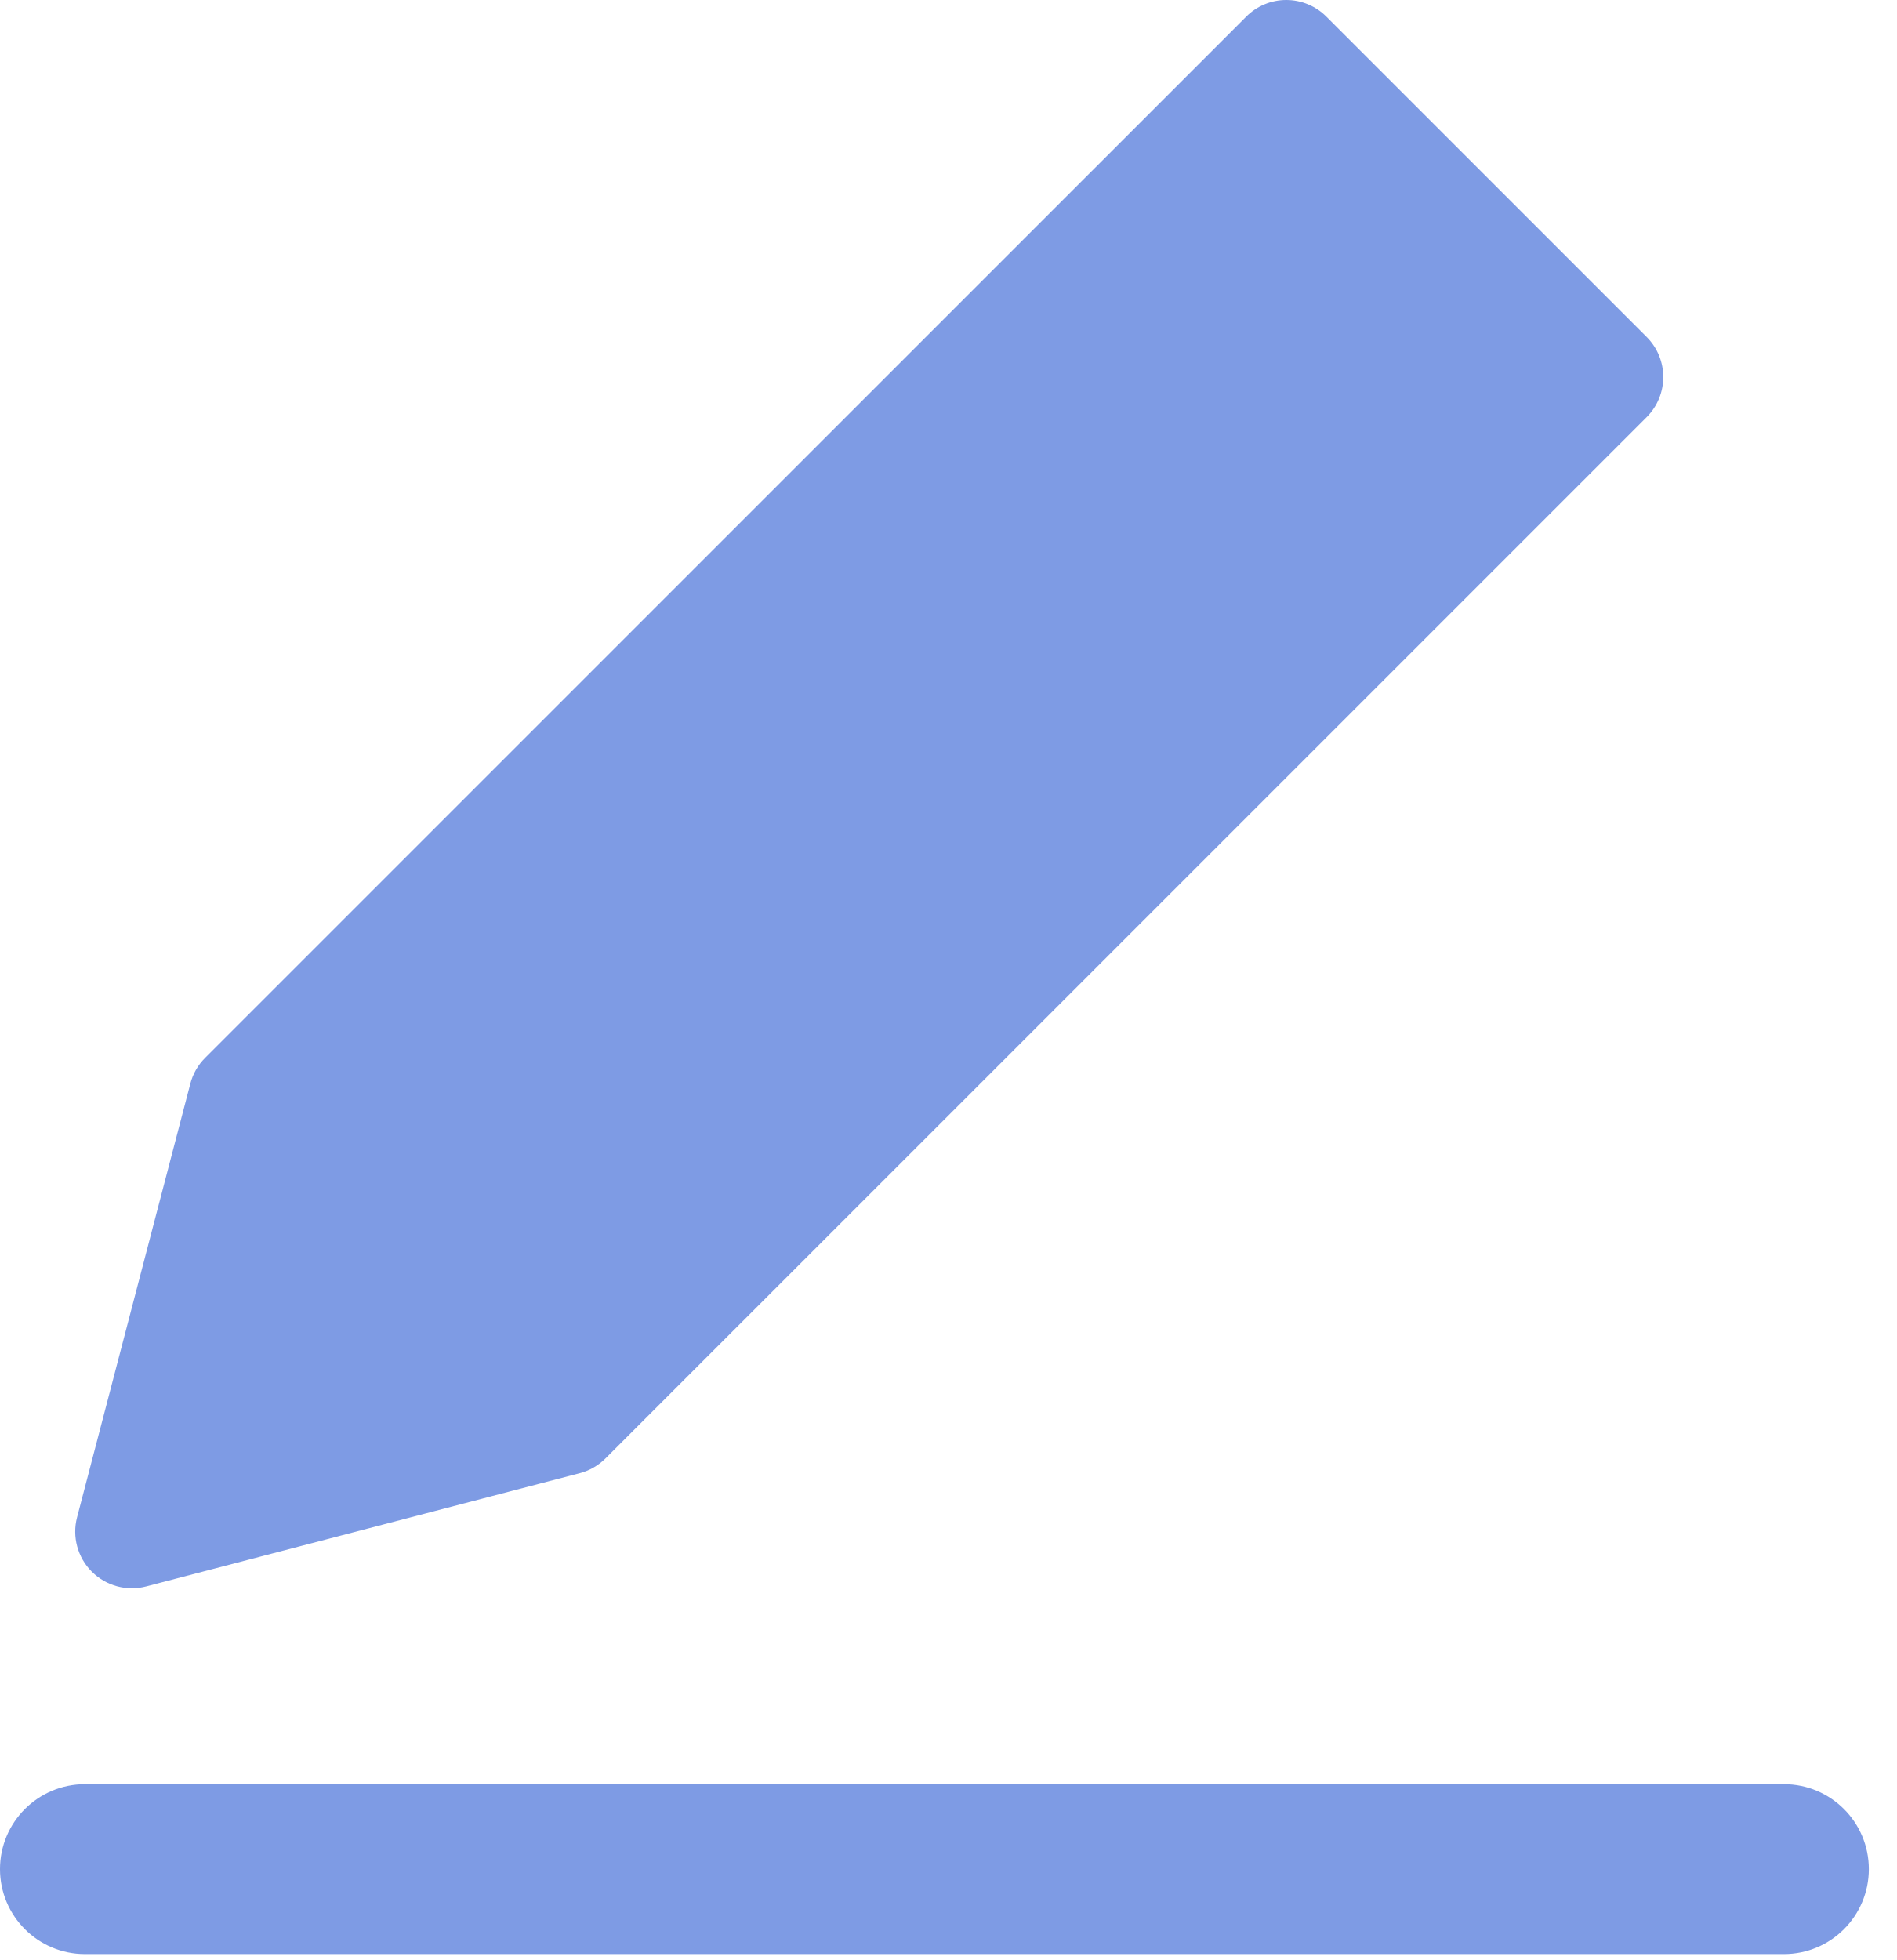
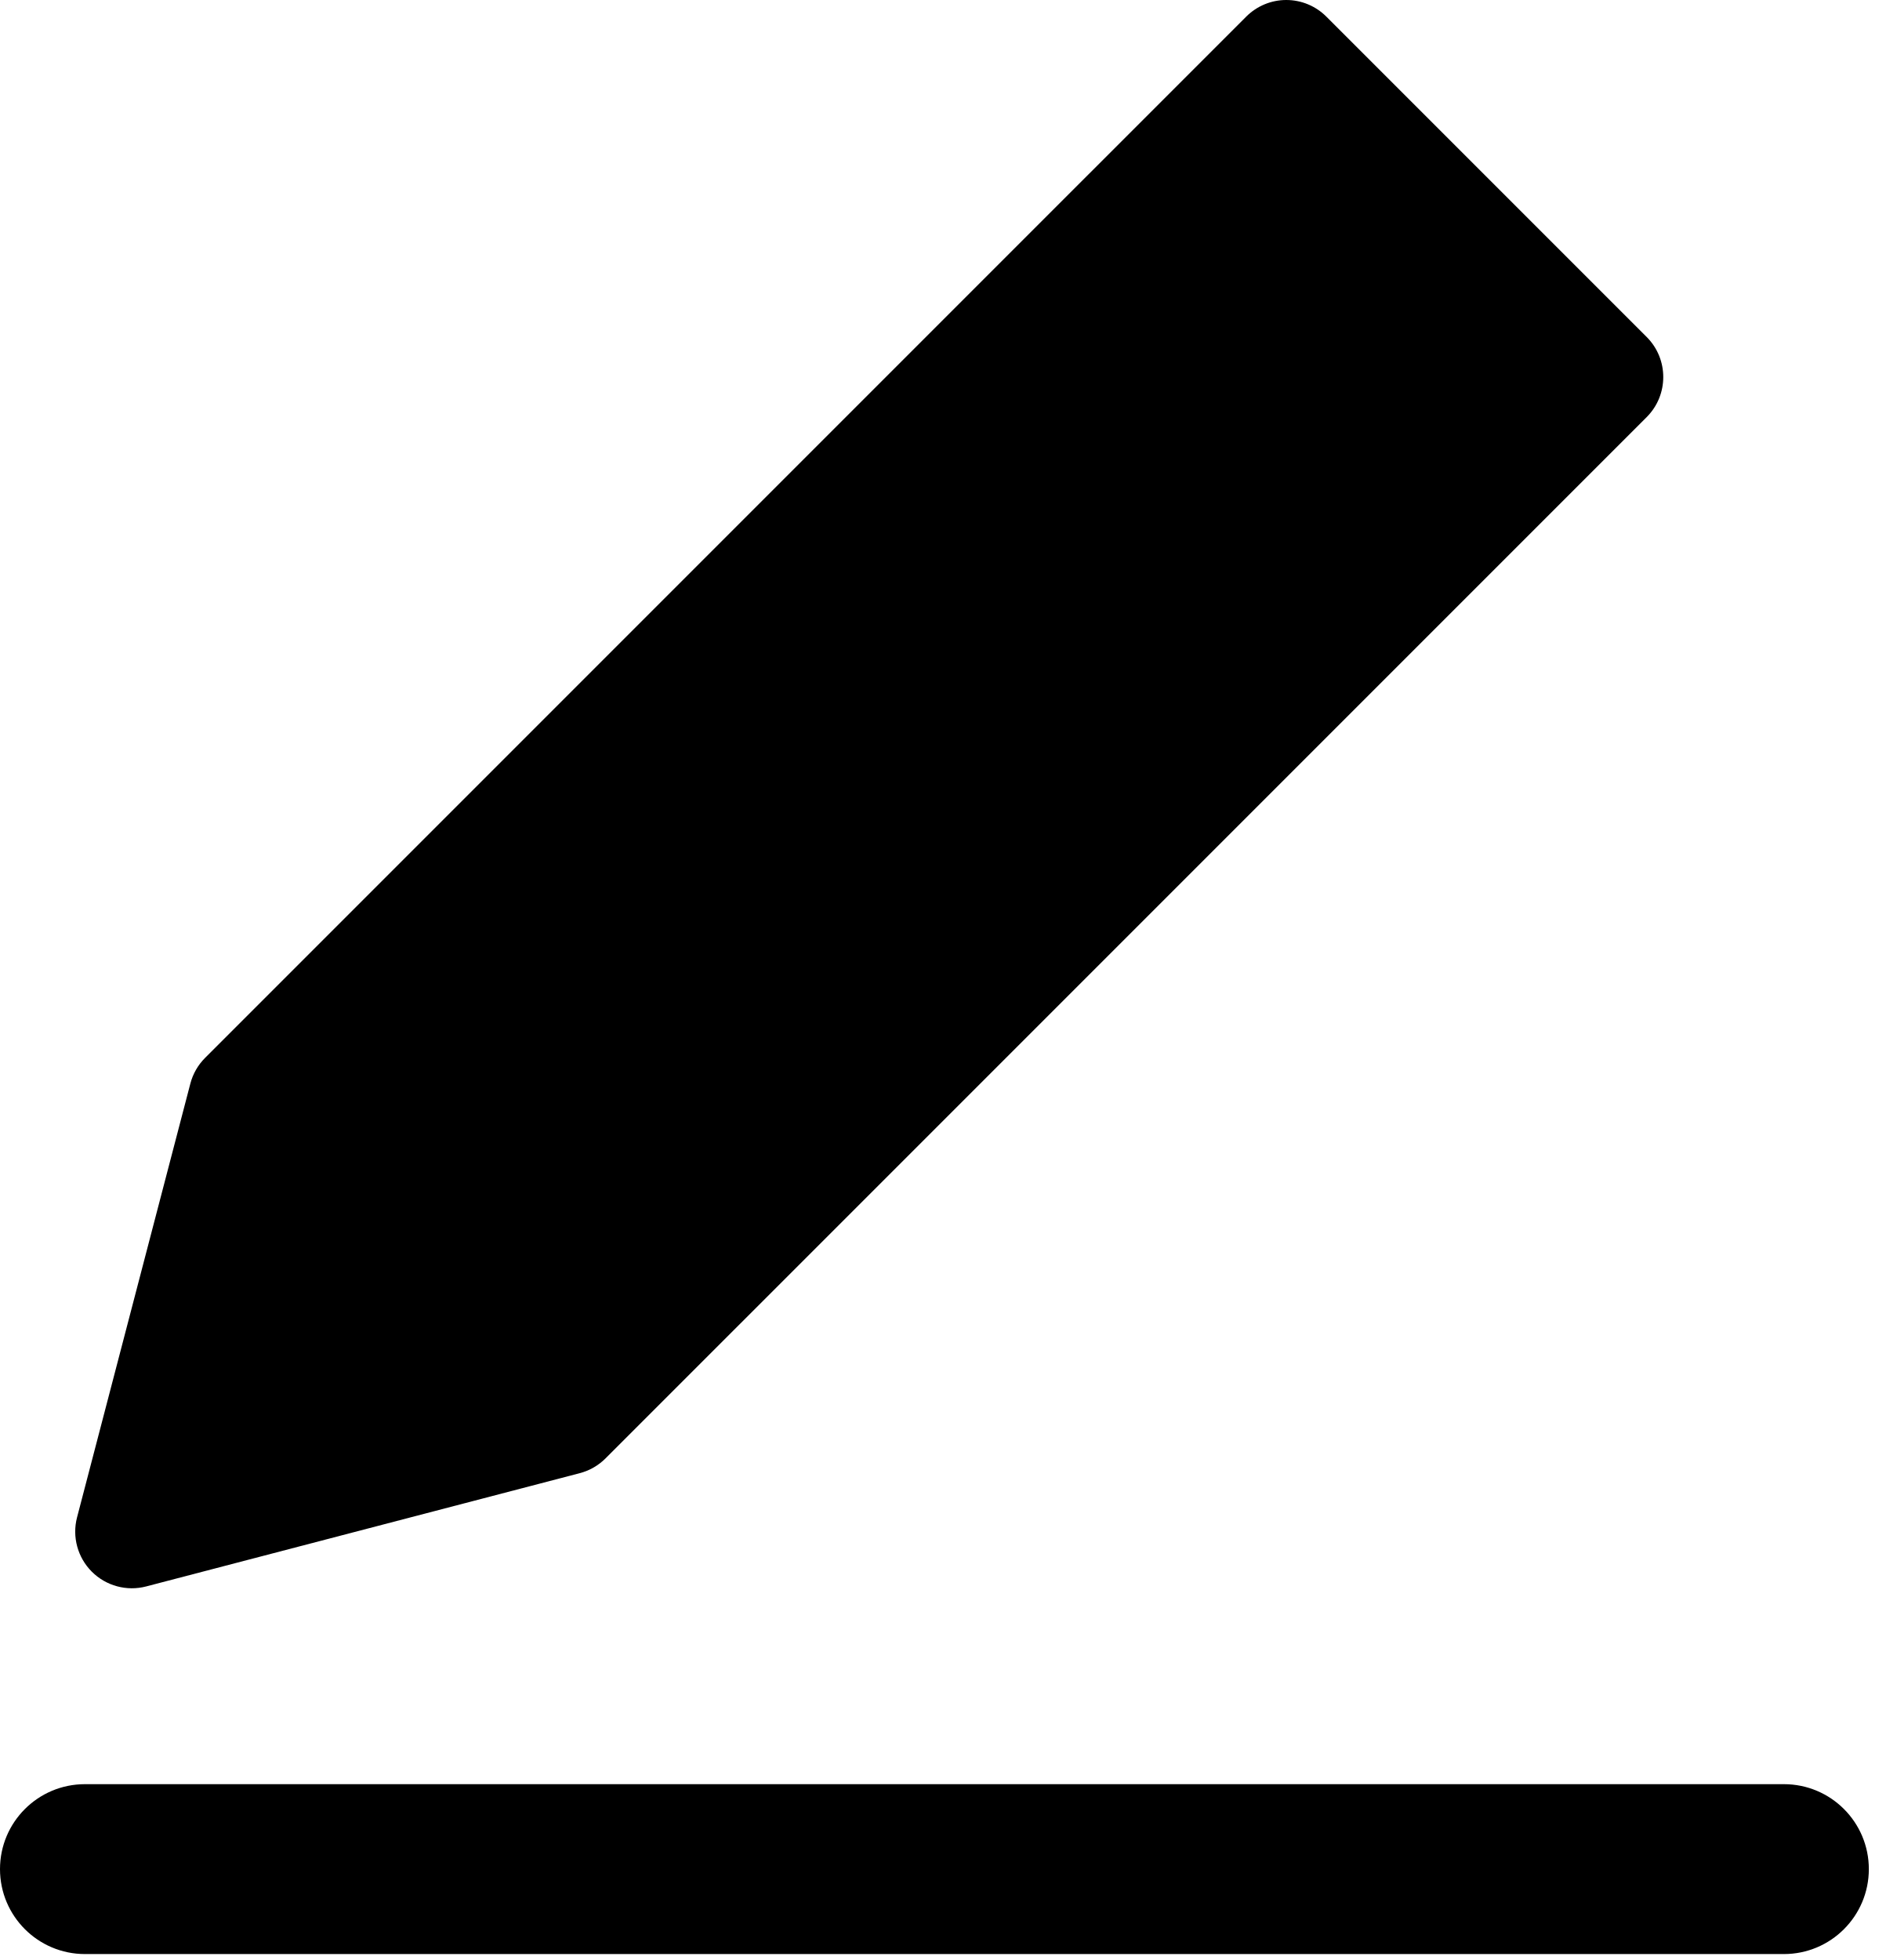
- <svg xmlns="http://www.w3.org/2000/svg" width="60" height="62" viewBox="0 0 60 62" fill="none">
-   <path d="M40.694 0C41.17 0 41.625 0.189 41.961 0.525L52.097 10.66C52.796 11.36 52.796 12.494 52.097 13.194L19.157 46.133C18.932 46.358 18.651 46.519 18.343 46.6L4.625 50.183C4.009 50.344 3.355 50.166 2.905 49.717C2.455 49.267 2.277 48.612 2.438 47.997L6.022 34.278C6.102 33.97 6.263 33.689 6.488 33.464L39.428 0.525C39.764 0.189 40.219 0 40.694 0Z" fill="#7E9BE4" />
-   <path d="M2.688 56.438C1.203 56.438 0 57.641 0 59.125C0 60.609 1.203 61.812 2.688 61.812H56.438C57.922 61.812 59.125 60.609 59.125 59.125C59.125 57.641 57.922 56.438 56.438 56.438H2.688Z" fill="#7E9BE4" />
+ <svg xmlns="http://www.w3.org/2000/svg" viewBox="0 0 60 62" fill="none">
+   <path d="M40.694 0C41.17 0 41.625 0.189 41.961 0.525L52.097 10.66C52.796 11.36 52.796 12.494 52.097 13.194L19.157 46.133C18.932 46.358 18.651 46.519 18.343 46.6L4.625 50.183C4.009 50.344 3.355 50.166 2.905 49.717C2.455 49.267 2.277 48.612 2.438 47.997L6.022 34.278C6.102 33.97 6.263 33.689 6.488 33.464L39.428 0.525C39.764 0.189 40.219 0 40.694 0Z" fill="currentColor" />
+   <path d="M2.688 56.438C1.203 56.438 0 57.641 0 59.125C0 60.609 1.203 61.812 2.688 61.812H56.438C57.922 61.812 59.125 60.609 59.125 59.125C59.125 57.641 57.922 56.438 56.438 56.438H2.688Z" fill="currentColor" />
</svg>
